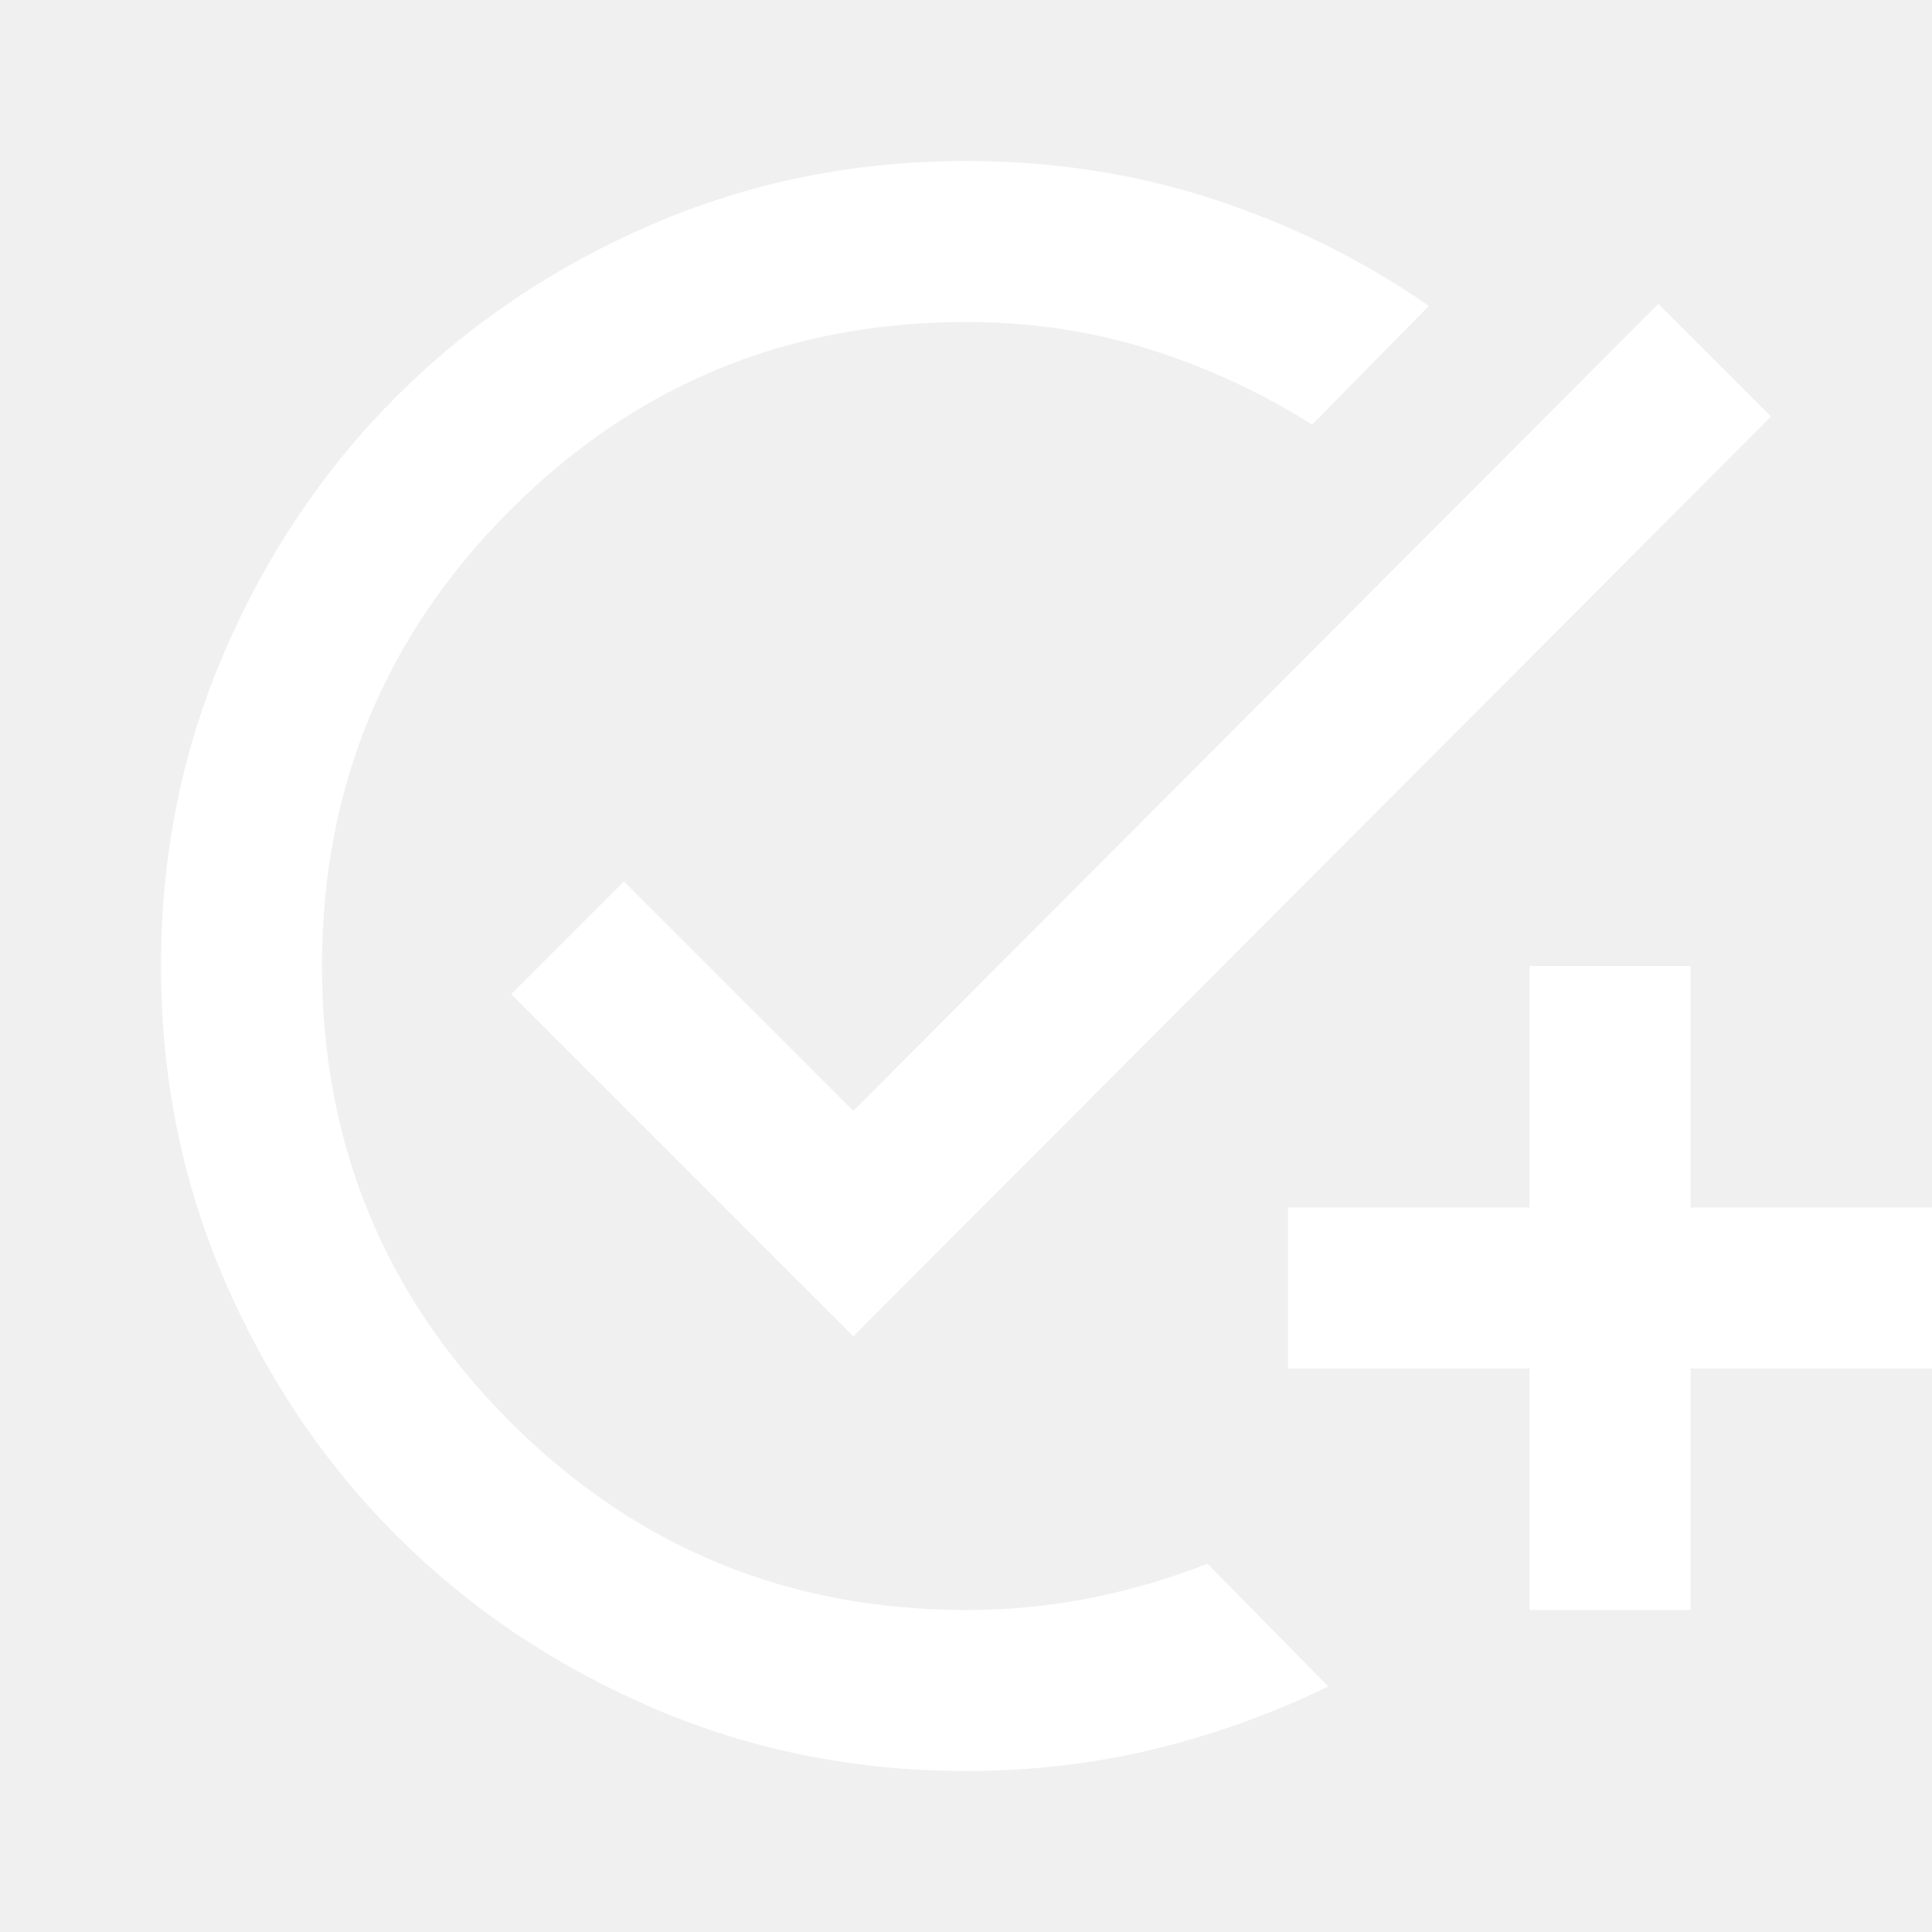
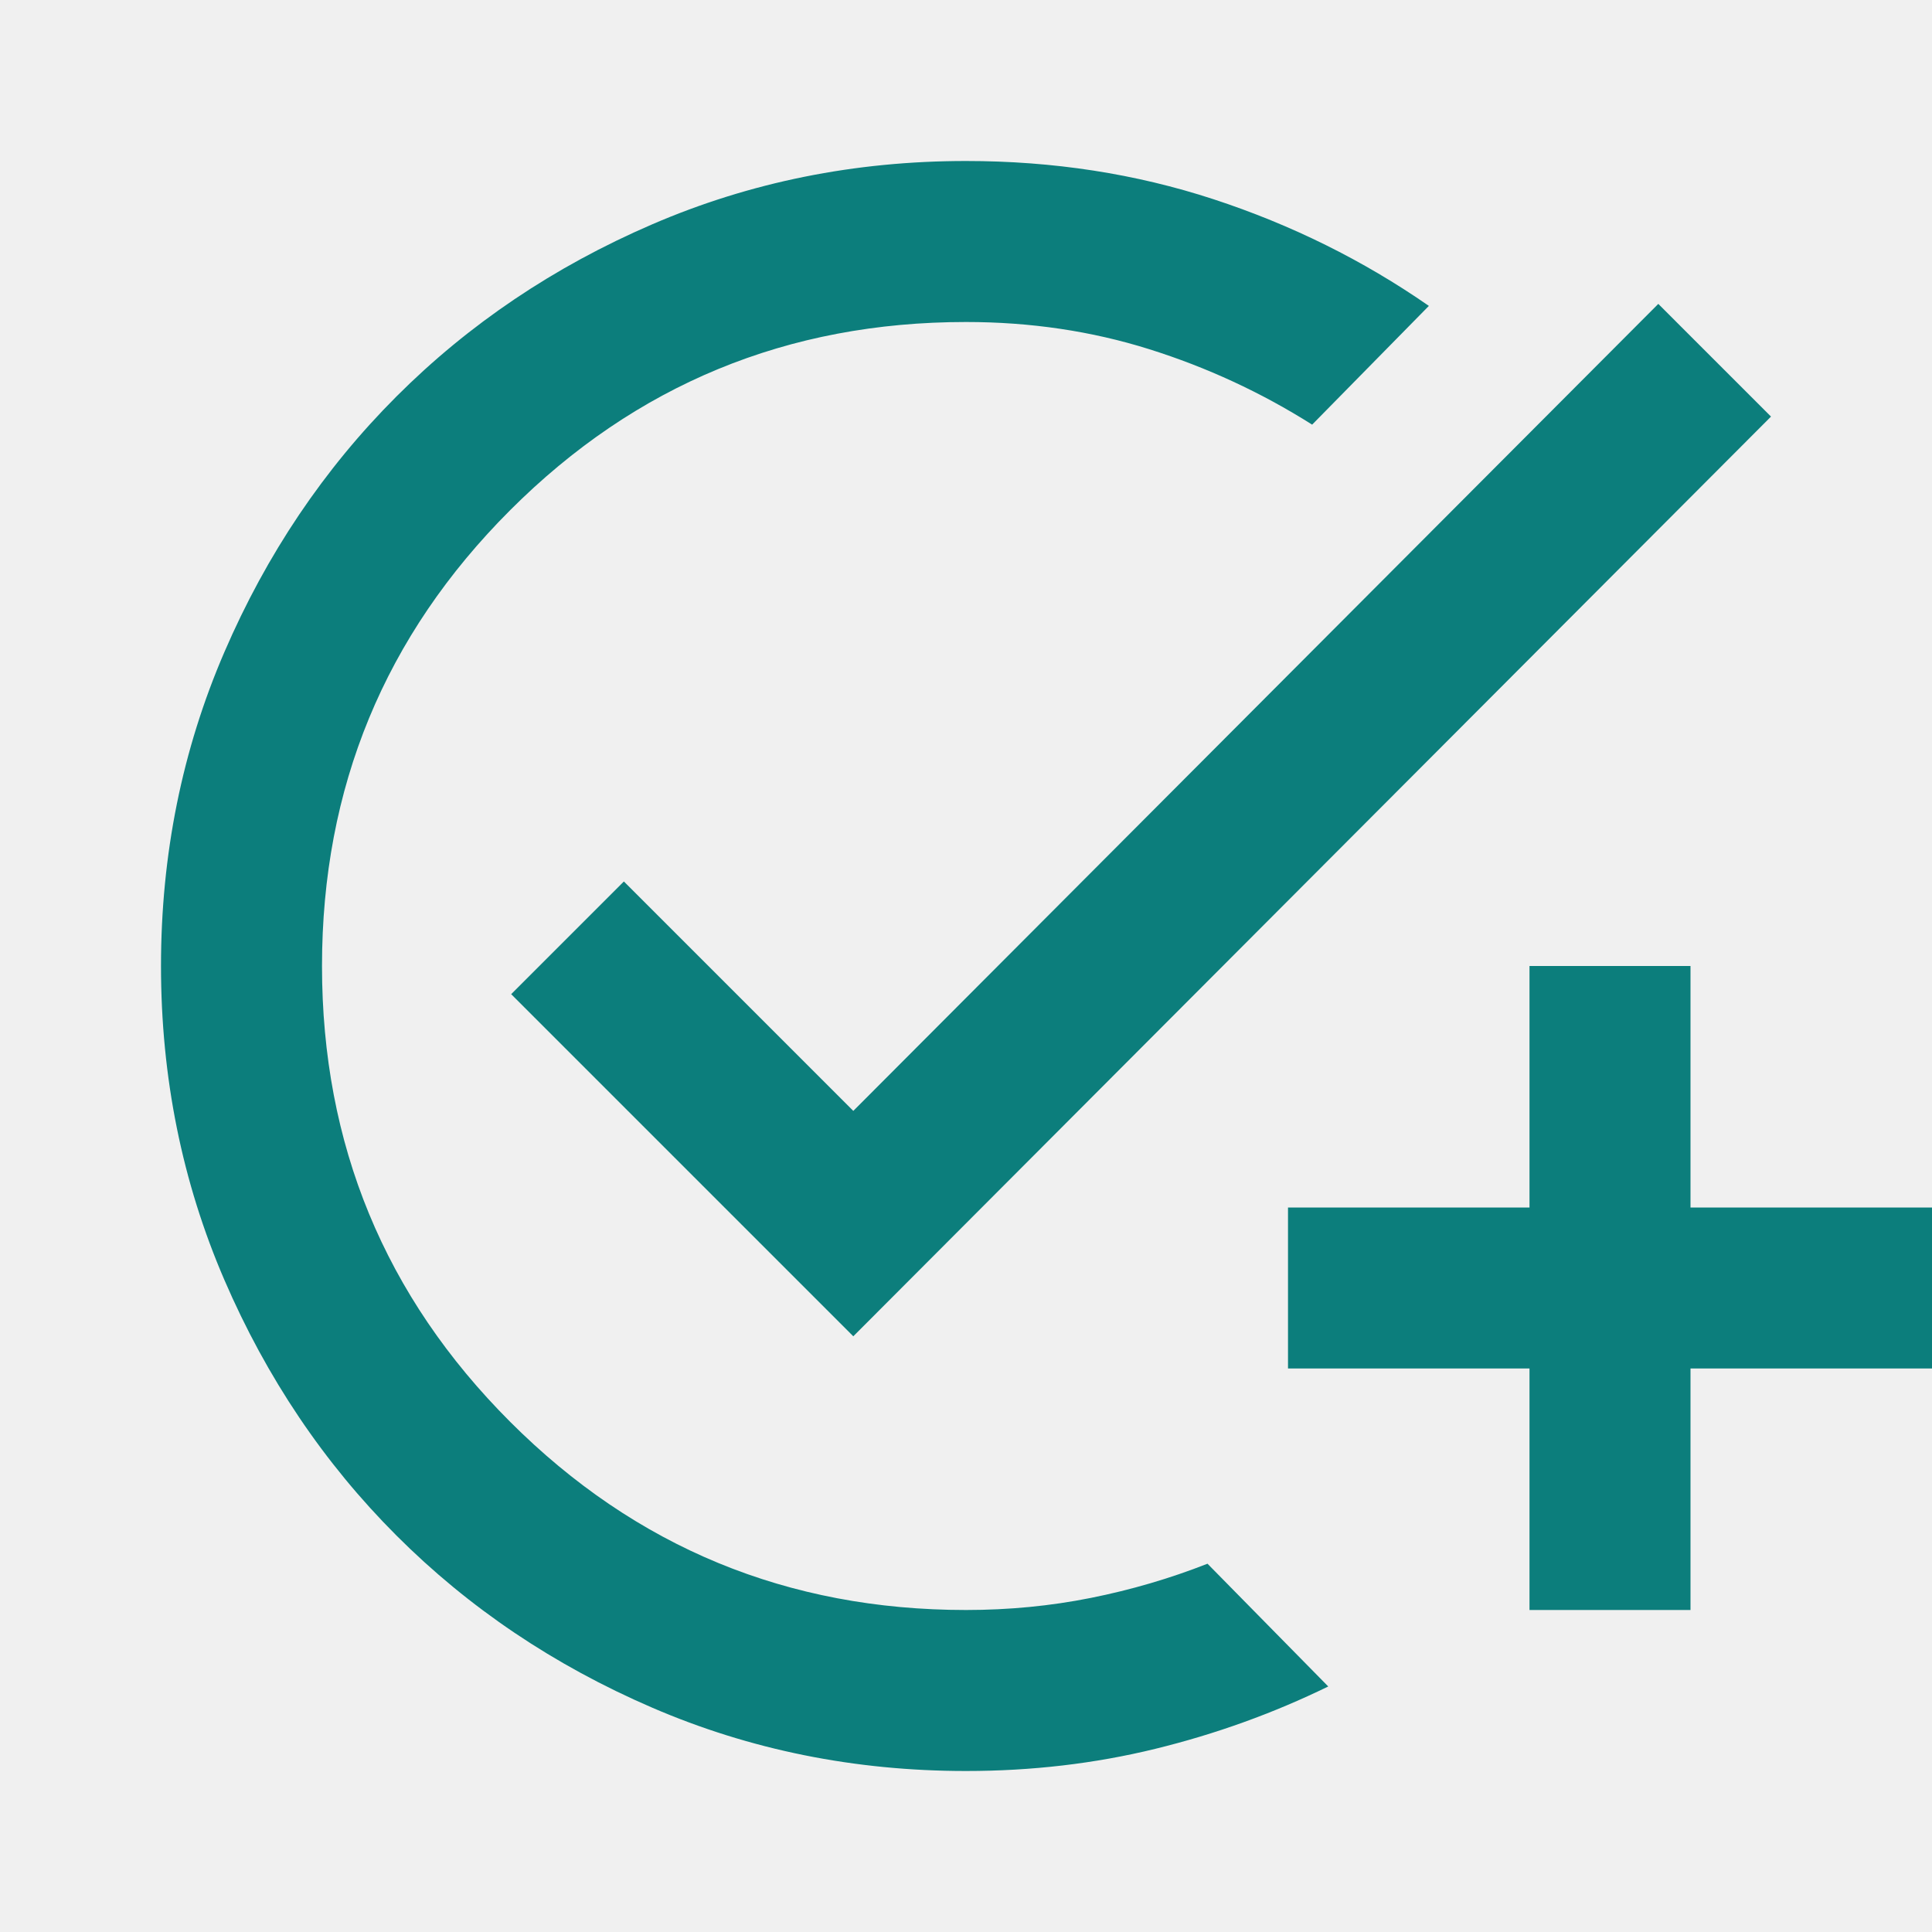
- <svg xmlns="http://www.w3.org/2000/svg" viewBox="0 -960 960 960" width="24px" height="24px" fill="#ffffff">
+ <svg xmlns="http://www.w3.org/2000/svg" viewBox="0 -960 960 960" width="24px" height="24px" fill="#0c7e7c">
  <path d="M480-80q-83 0-156-31.5T197-197q-54-54-85.5-127T80-480q0-83 31.5-156T197-763q54-54 127-85.5T480-880q65 0 123 19t107 53l-58 59q-38-24-81-37.5T480-800q-133 0-226.5 93.5T160-480q0 133 93.5 226.5T480-160q32 0 62-6t58-17l60 61q-41 20-86 31t-94 11Zm280-80v-120H640v-80h120v-120h80v120h120v80H840v120h-80ZM424-296 254-466l56-56 114 114 400-401 56 56-456 457Z" />
</svg>
